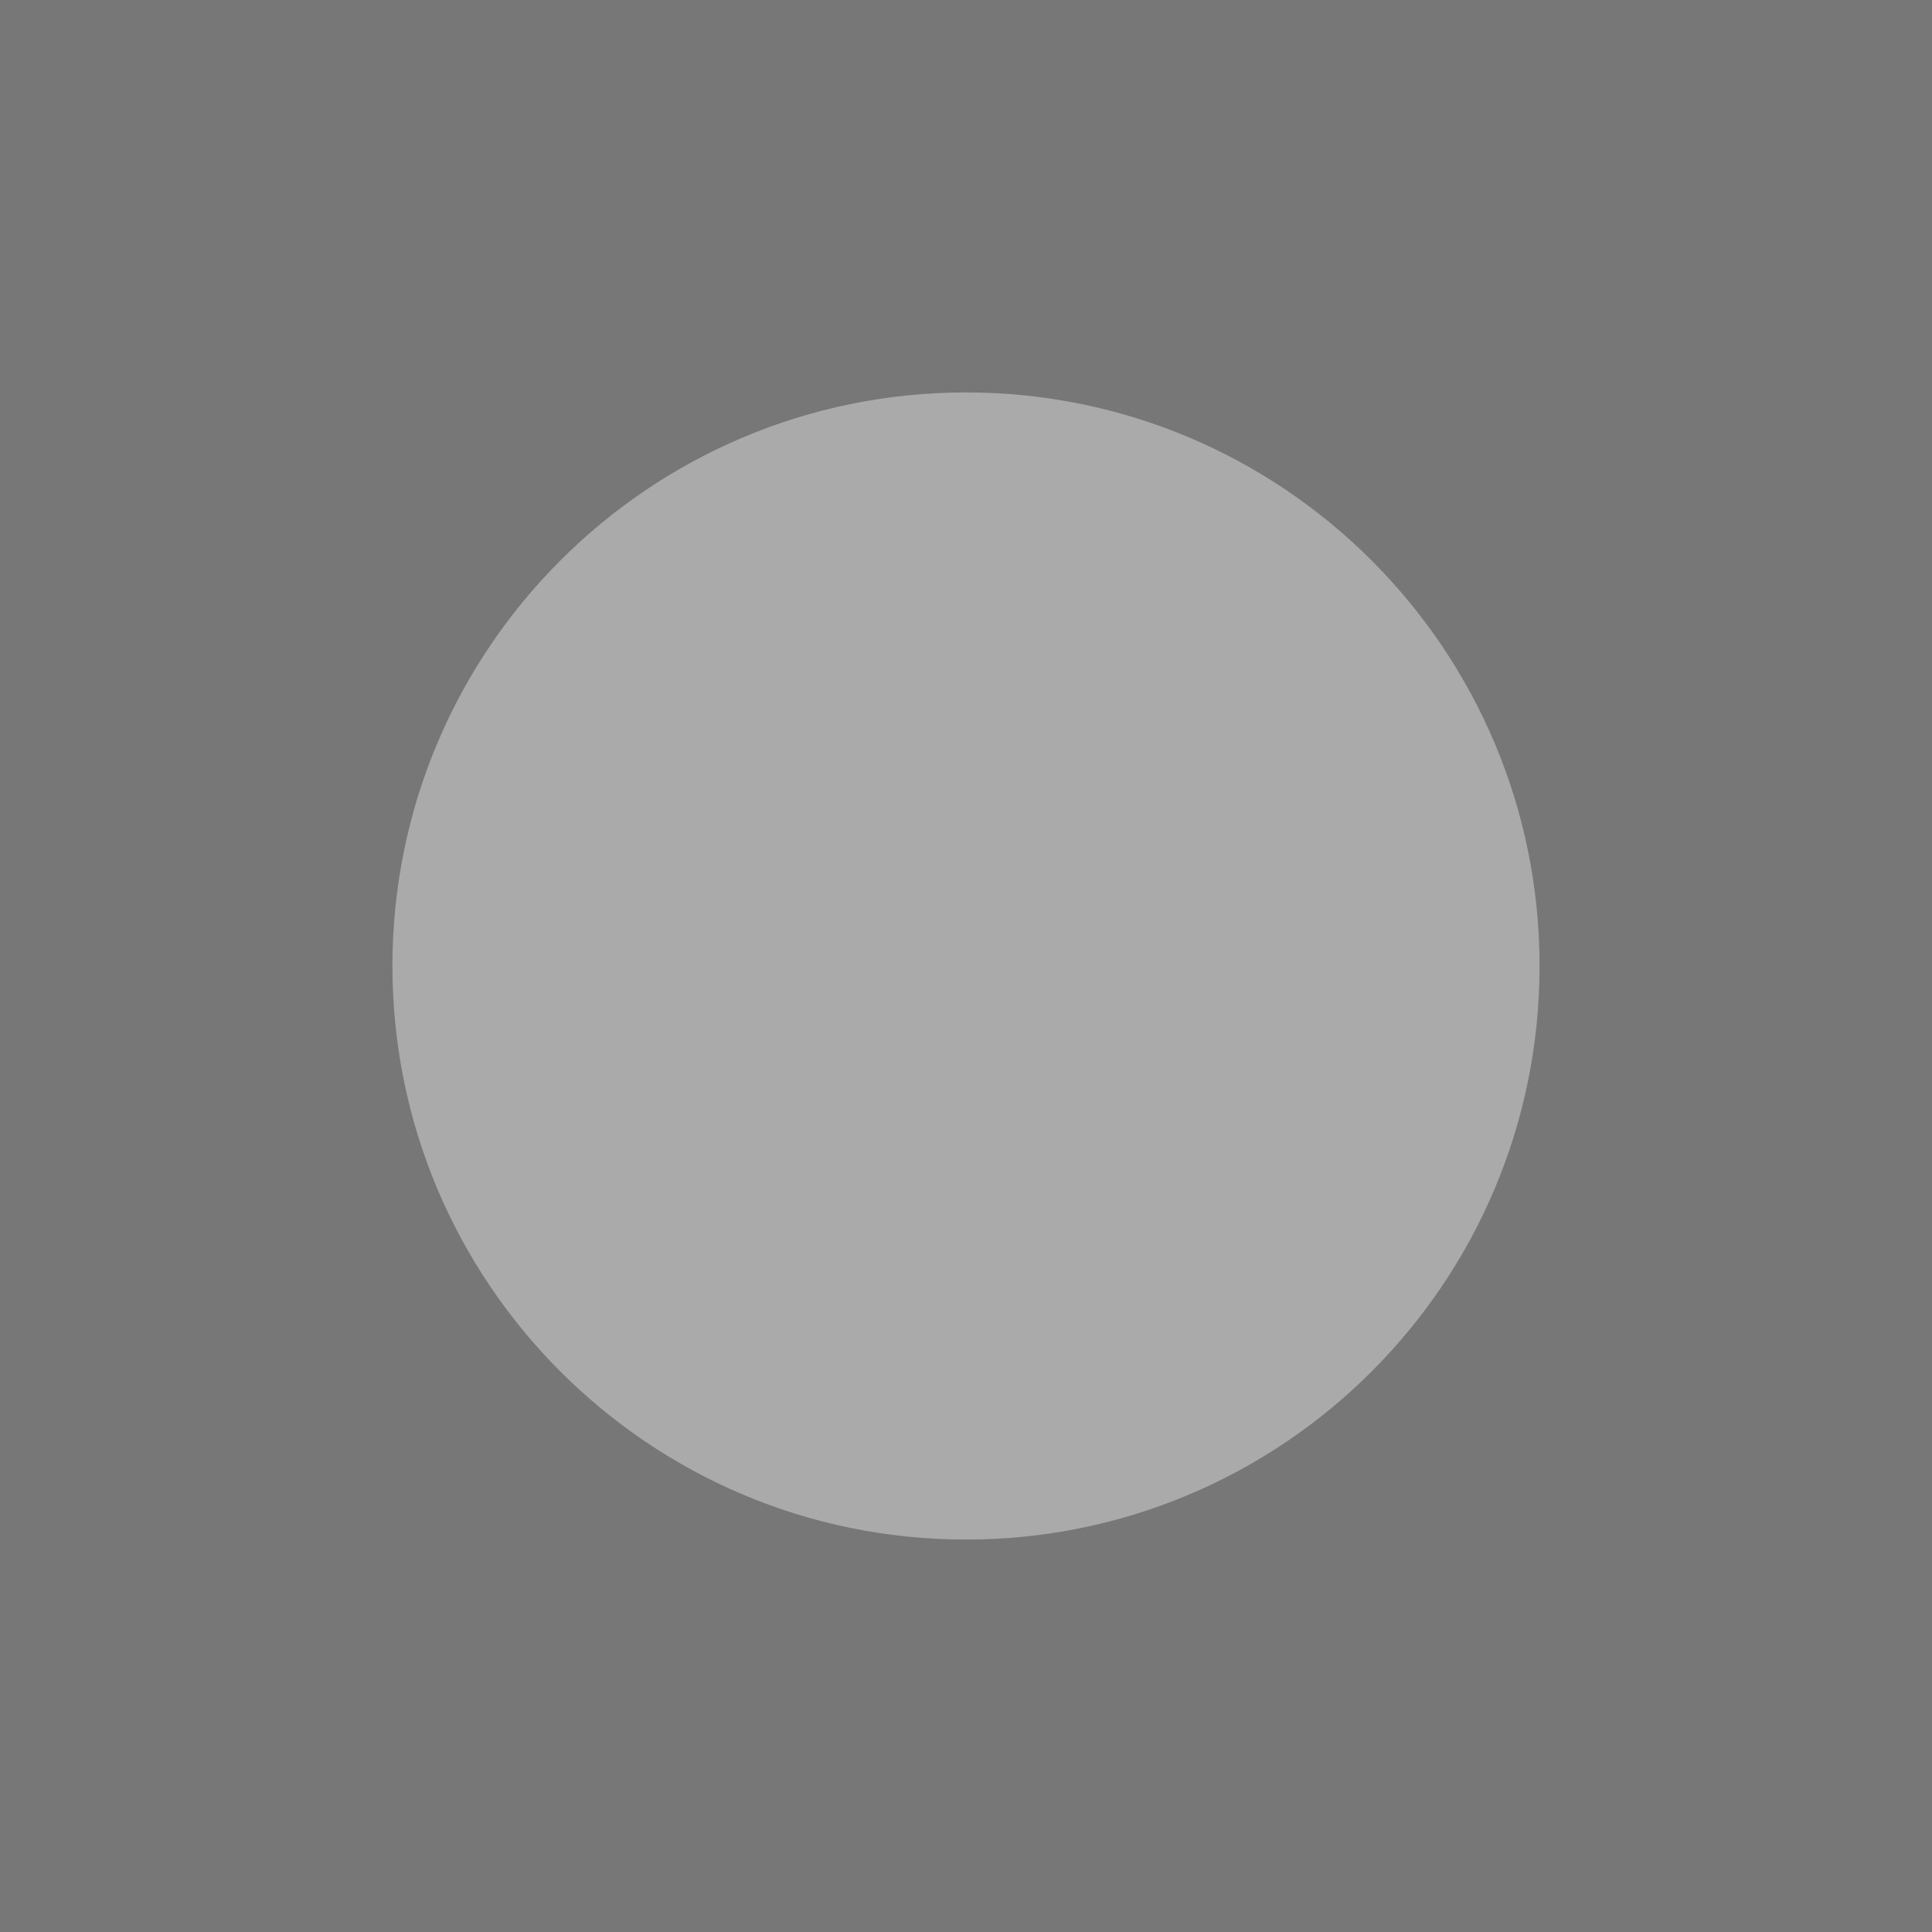
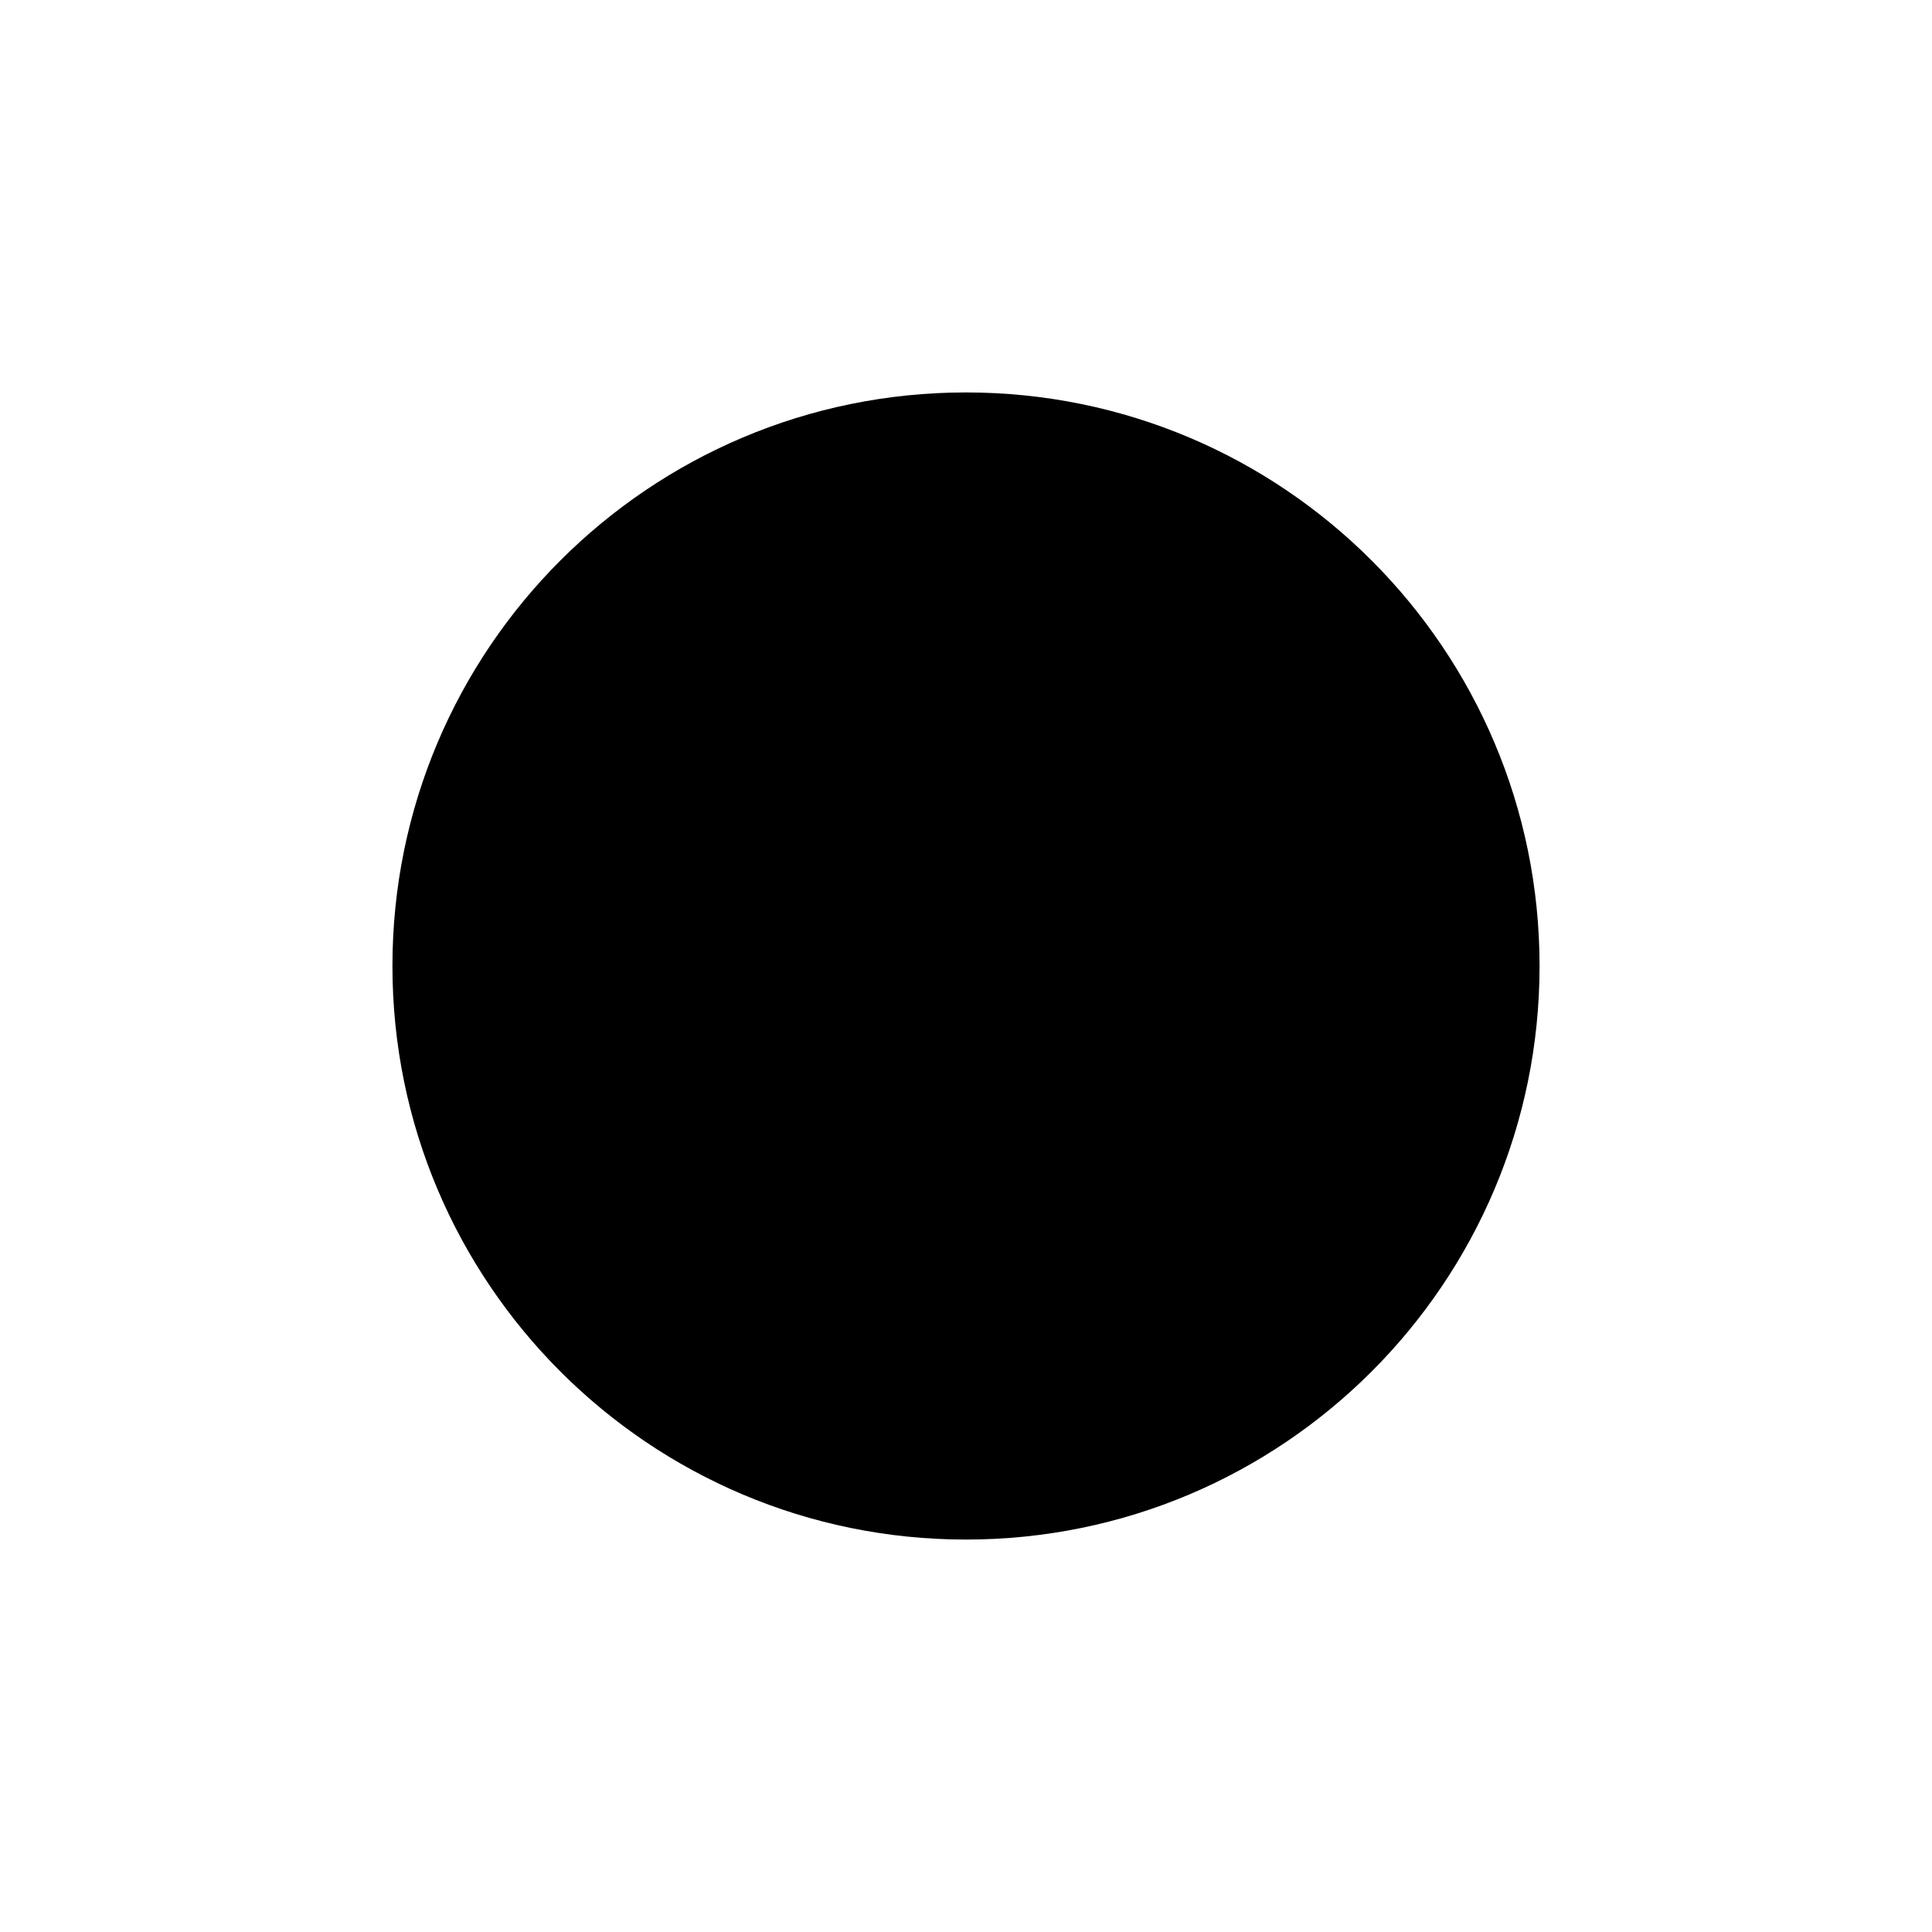
<svg xmlns="http://www.w3.org/2000/svg" width="64" height="64" viewBox="0 0 64 64" fill="none">
-   <g id="shapes/nautical/nautical_i_01" clip-path="url(#clip0_2012_1903)">
-     <rect width="64" height="64" fill="white" style="fill:white;fill-opacity:1;" />
-     <rect id="slot_4" width="64" height="64" fill="#777777" style="fill:#777777;fill:color(display-p3 0.467 0.467 0.467);fill-opacity:1;" />
-     <circle id="slot_5" cx="32" cy="32" r="19" fill="#AAAAAA" style="fill:#AAAAAA;fill:color(display-p3 0.667 0.667 0.667);fill-opacity:1;" />
+   <g id="shapes/nautical/nautical_i_01" clip-path="url(#clip0_2013_4404)">
+     <rect id="slot_4" width="64" height="64" fill="white" style="fill:white;fill-opacity:1;" />
+     <circle id="slot_5" cx="32" cy="32" r="19" fill="black" style="fill:black;fill-opacity:1;" />
  </g>
  <defs>
-     <clipPath id="clip0_2012_1903">
+     <clipPath id="clip0_2013_4404">
      <rect width="64" height="64" fill="white" style="fill:white;fill-opacity:1;" />
    </clipPath>
  </defs>
</svg>
